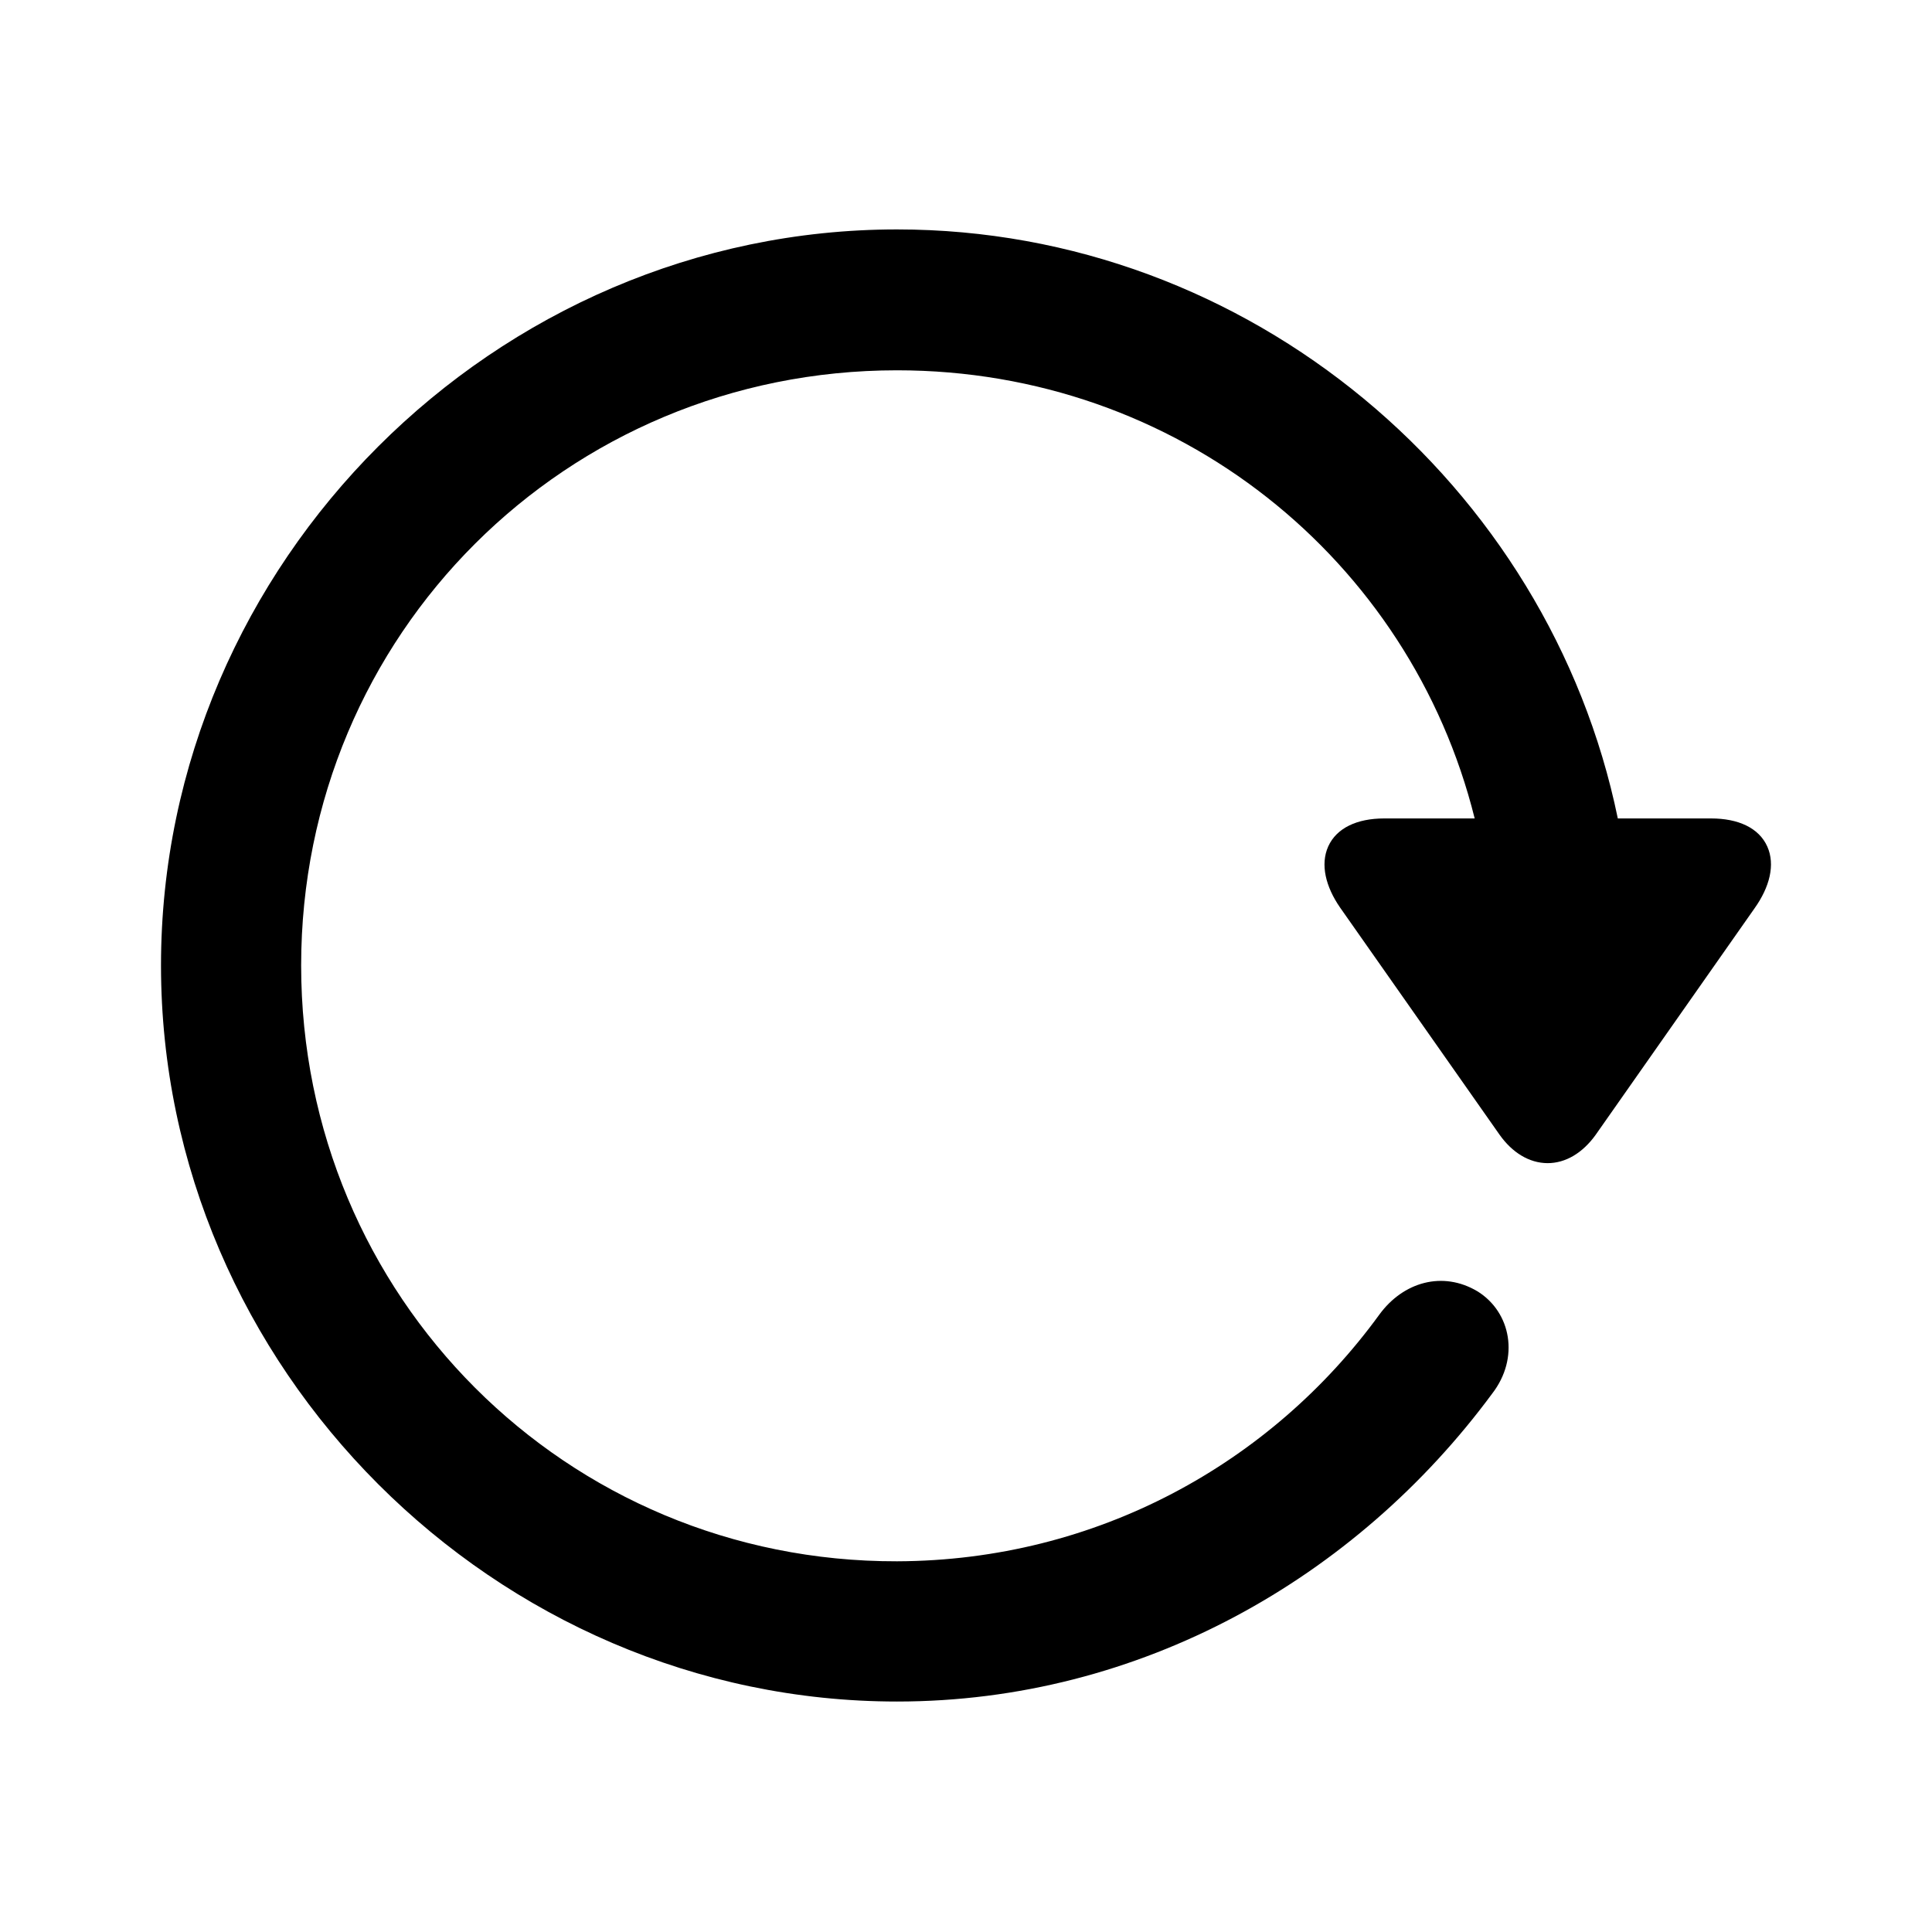
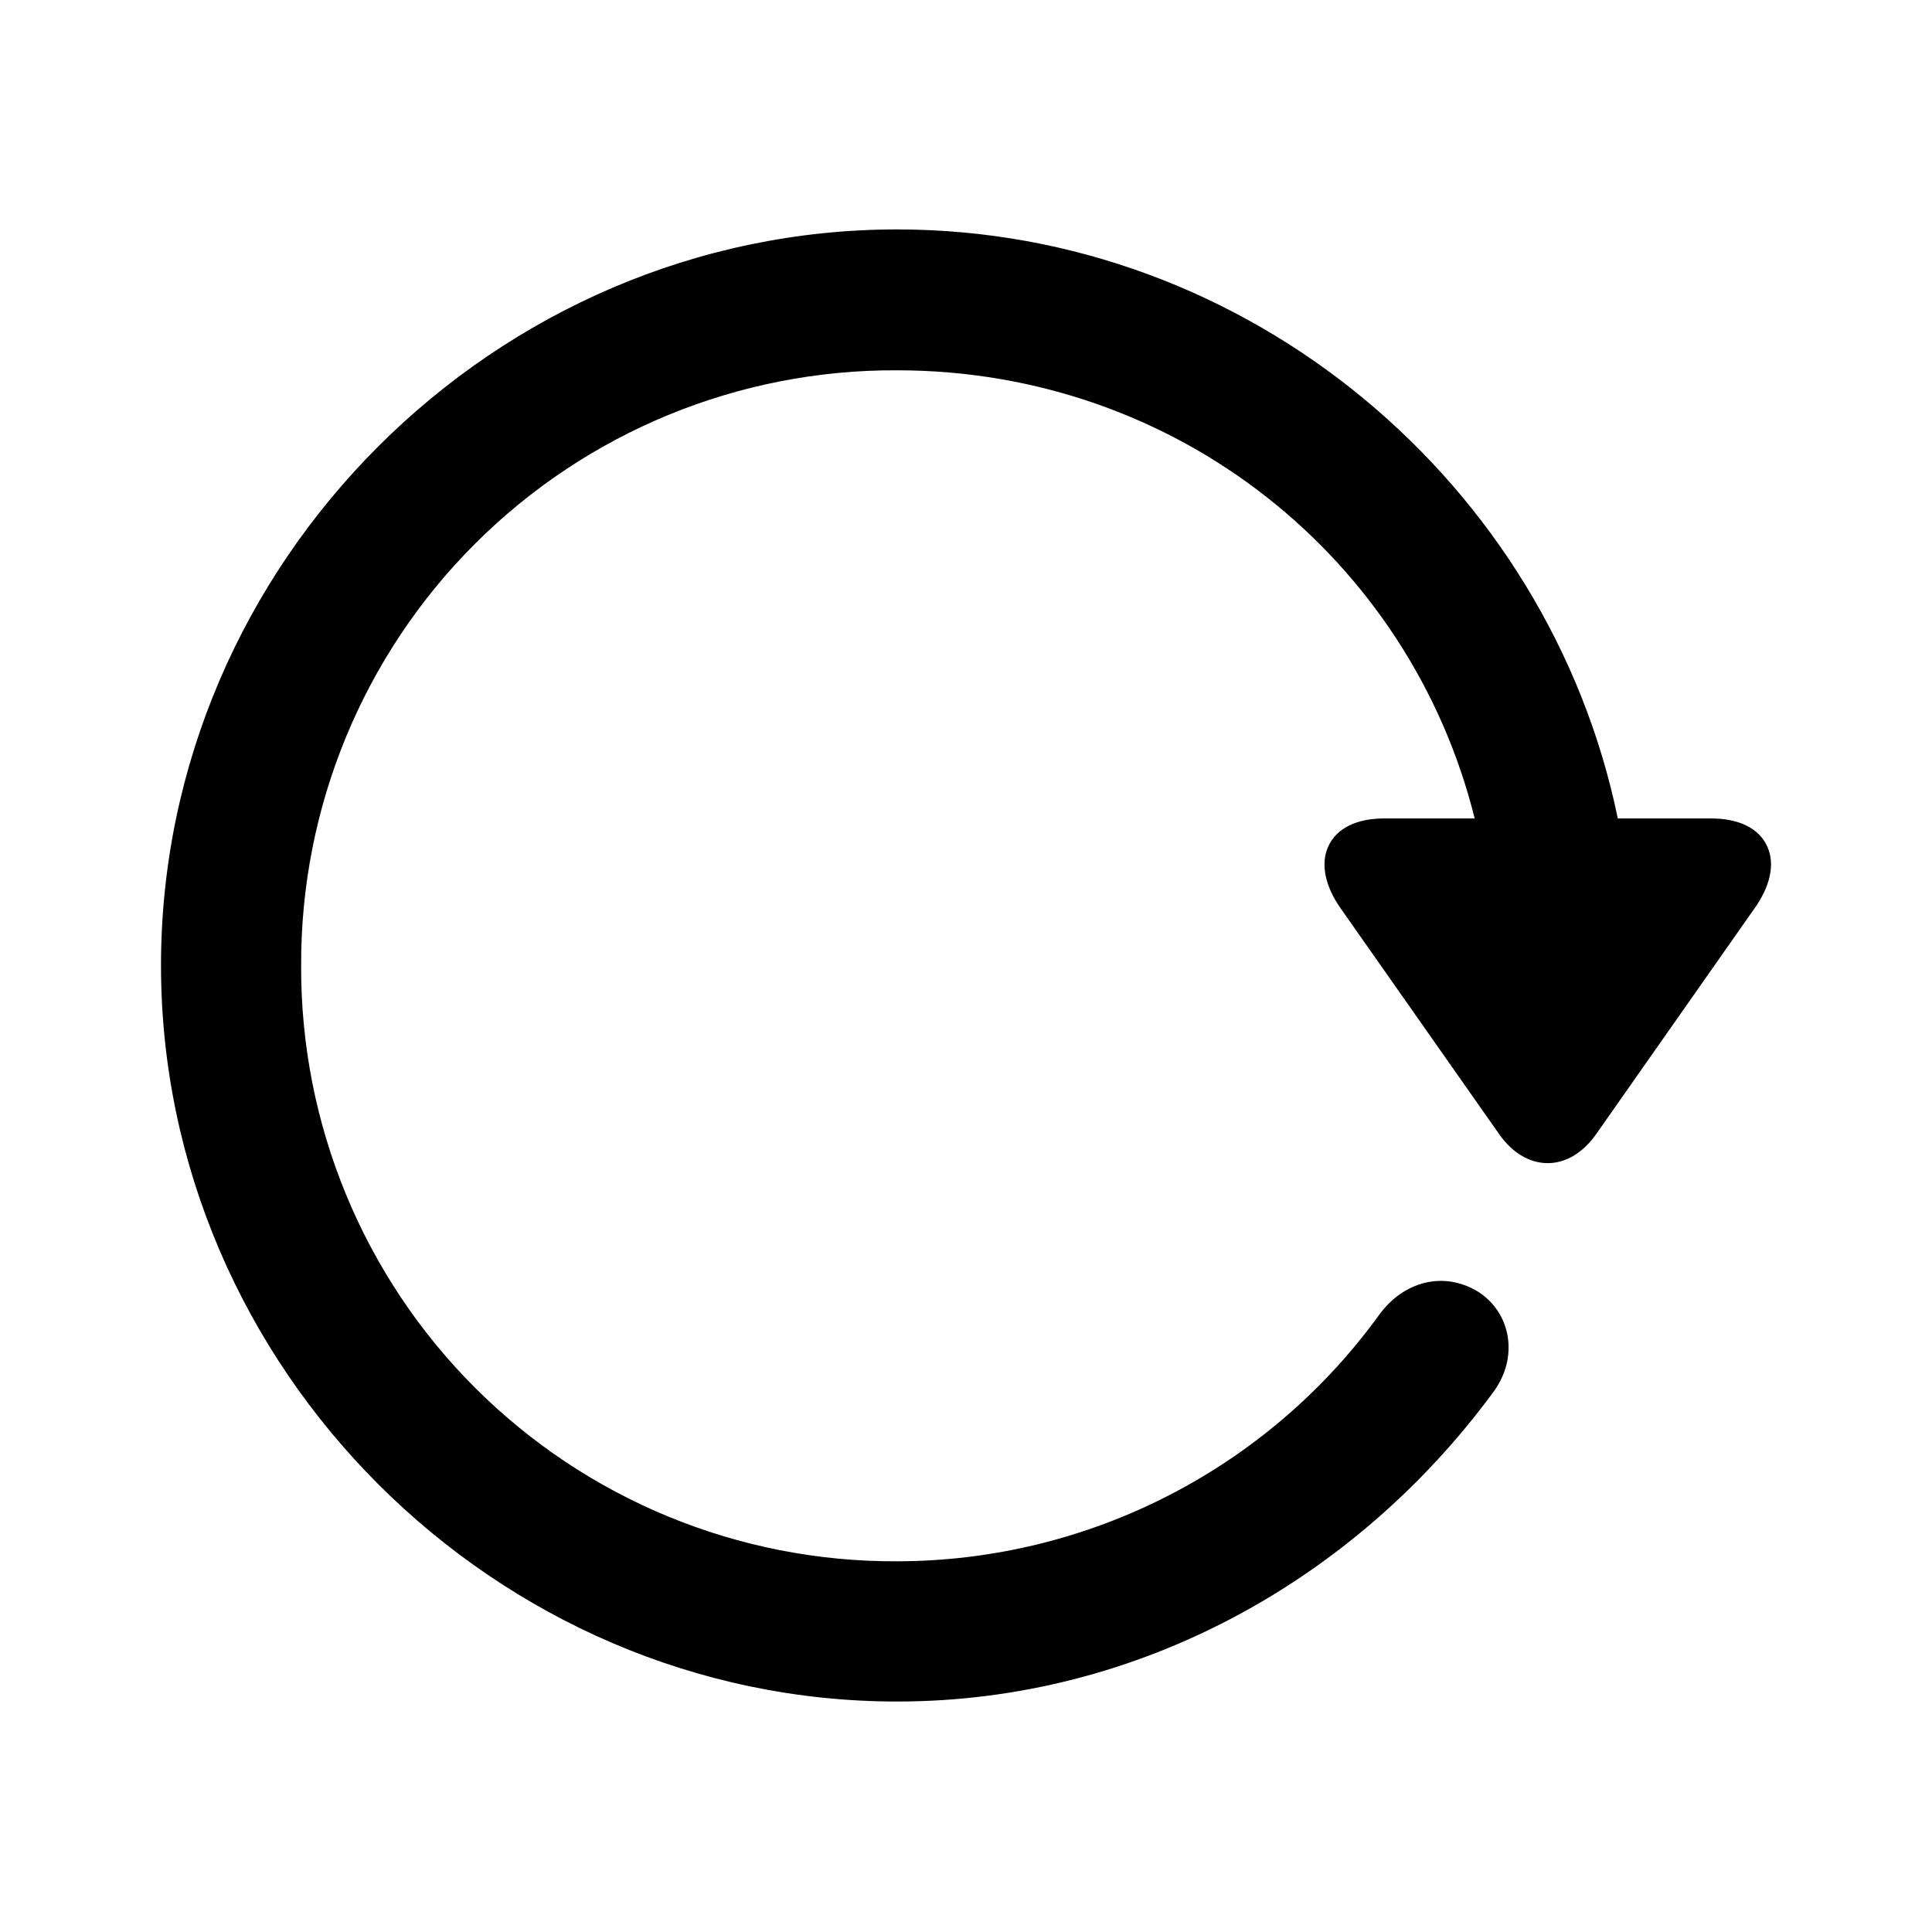
- <svg xmlns="http://www.w3.org/2000/svg" width="24" height="24" viewBox="0 0 24 24" fill="currentColor">
-   <path fill-rule="evenodd" clip-rule="evenodd" d="M17.135 16.33C15.793 18.176 13.625 19.387 11.143 19.395C7.033 19.404 3.741 16.104 3.741 11.993C3.741 7.883 7.032 4.6 11.143 4.6C14.627 4.6 17.519 6.95 18.319 10.167H17.195C16.858 10.167 16.604 10.285 16.5 10.514C16.399 10.739 16.468 11.015 16.647 11.274L18.629 14.097C18.786 14.318 18.995 14.447 19.222 14.449C19.448 14.45 19.66 14.323 19.822 14.097L21.796 11.283C21.983 11.02 22.055 10.742 21.954 10.516C21.85 10.284 21.593 10.167 21.256 10.167H20.097C19.243 6.019 15.521 2.85 11.143 2.85C6.15 2.85 2 6.991 2 11.993C2 16.987 6.15 21.137 11.143 21.137C14.166 21.137 16.845 19.603 18.537 17.311C18.877 16.871 18.773 16.303 18.355 16.042L18.353 16.041C17.921 15.784 17.431 15.925 17.135 16.33Z" fill="currentColor" />
+ <svg xmlns="http://www.w3.org/2000/svg" width="24" height="24" fill="currentColor">
+   <path fill-rule="evenodd" clip-rule="evenodd" d="M17.135 16.33a7.406 7.406 0 0 1-5.992 3.065 7.368 7.368 0 0 1-7.402-7.402A7.366 7.366 0 0 1 11.143 4.6c3.484 0 6.376 2.35 7.176 5.567h-1.124c-.337 0-.591.118-.695.348-.101.223-.032.5.147.759l1.982 2.823c.157.22.366.35.593.352.226.001.438-.126.6-.352l1.974-2.814c.187-.263.26-.541.158-.767-.104-.232-.361-.349-.698-.349h-1.159c-.854-4.148-4.576-7.317-8.954-7.317C6.15 2.85 2 6.99 2 11.993c0 4.994 4.15 9.144 9.143 9.144 3.023 0 5.702-1.534 7.394-3.826.34-.44.236-1.008-.182-1.269l-.002-.001c-.432-.257-.922-.116-1.218.289z" />
</svg>
